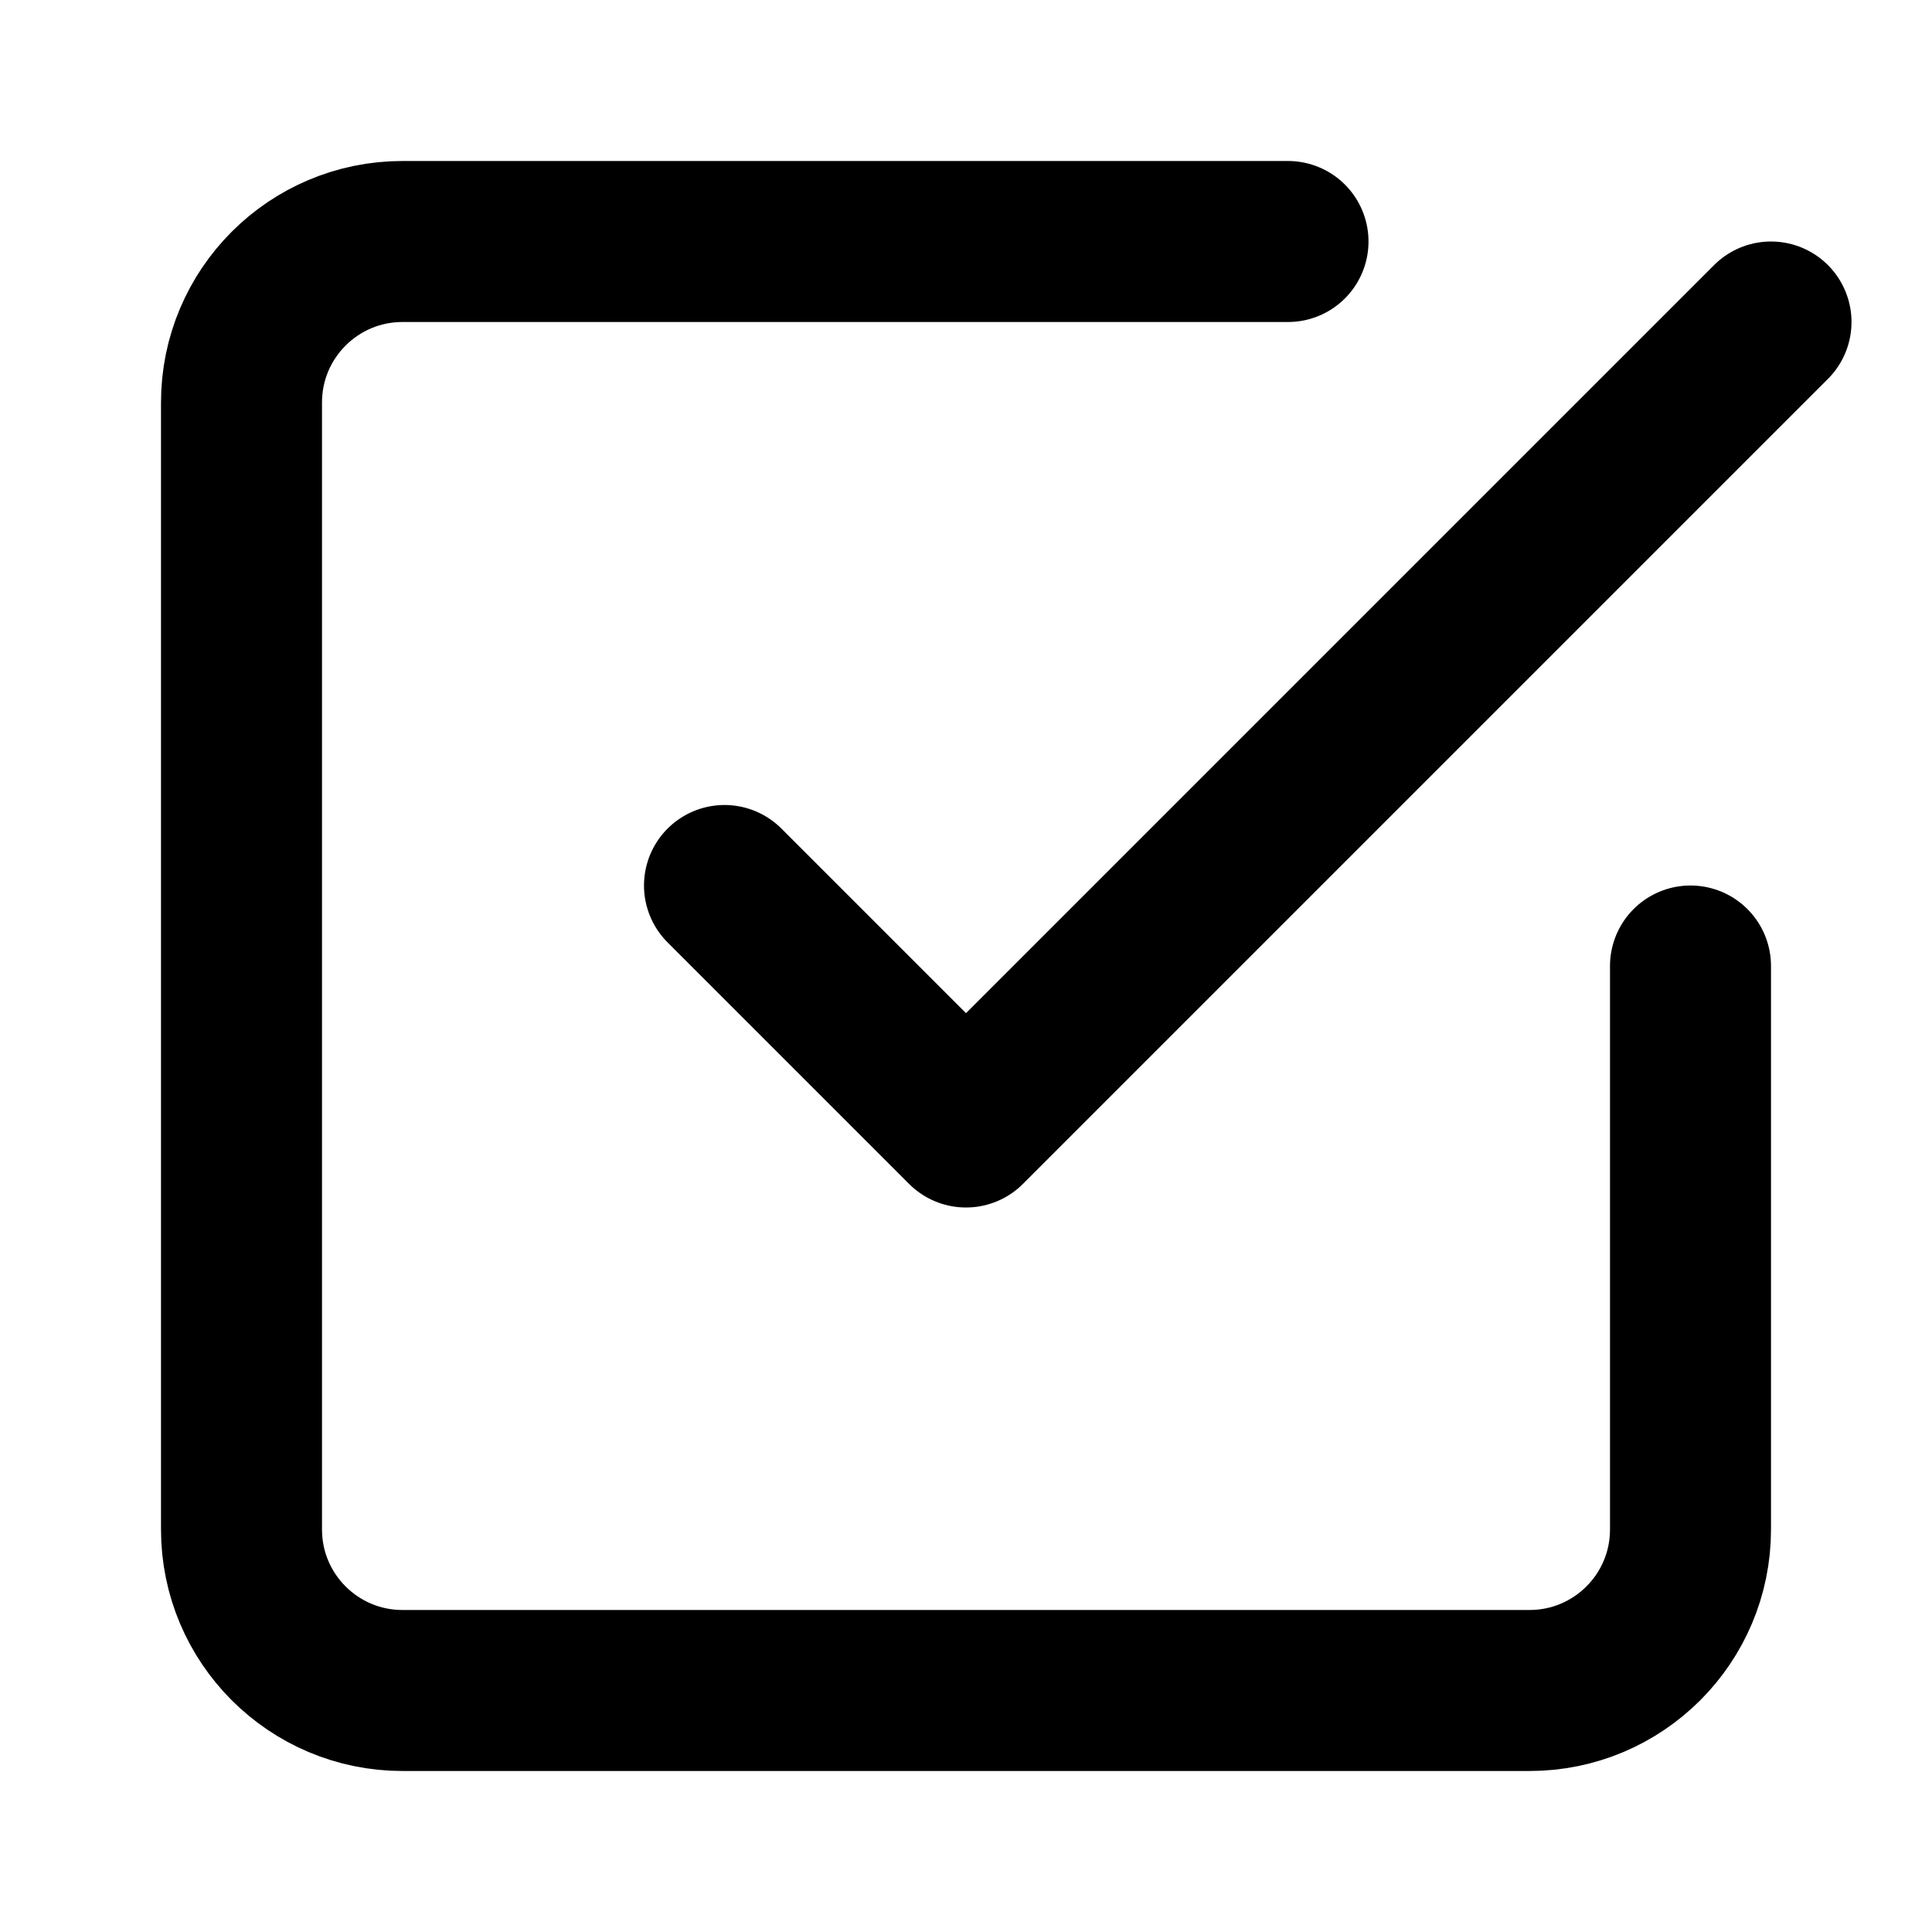
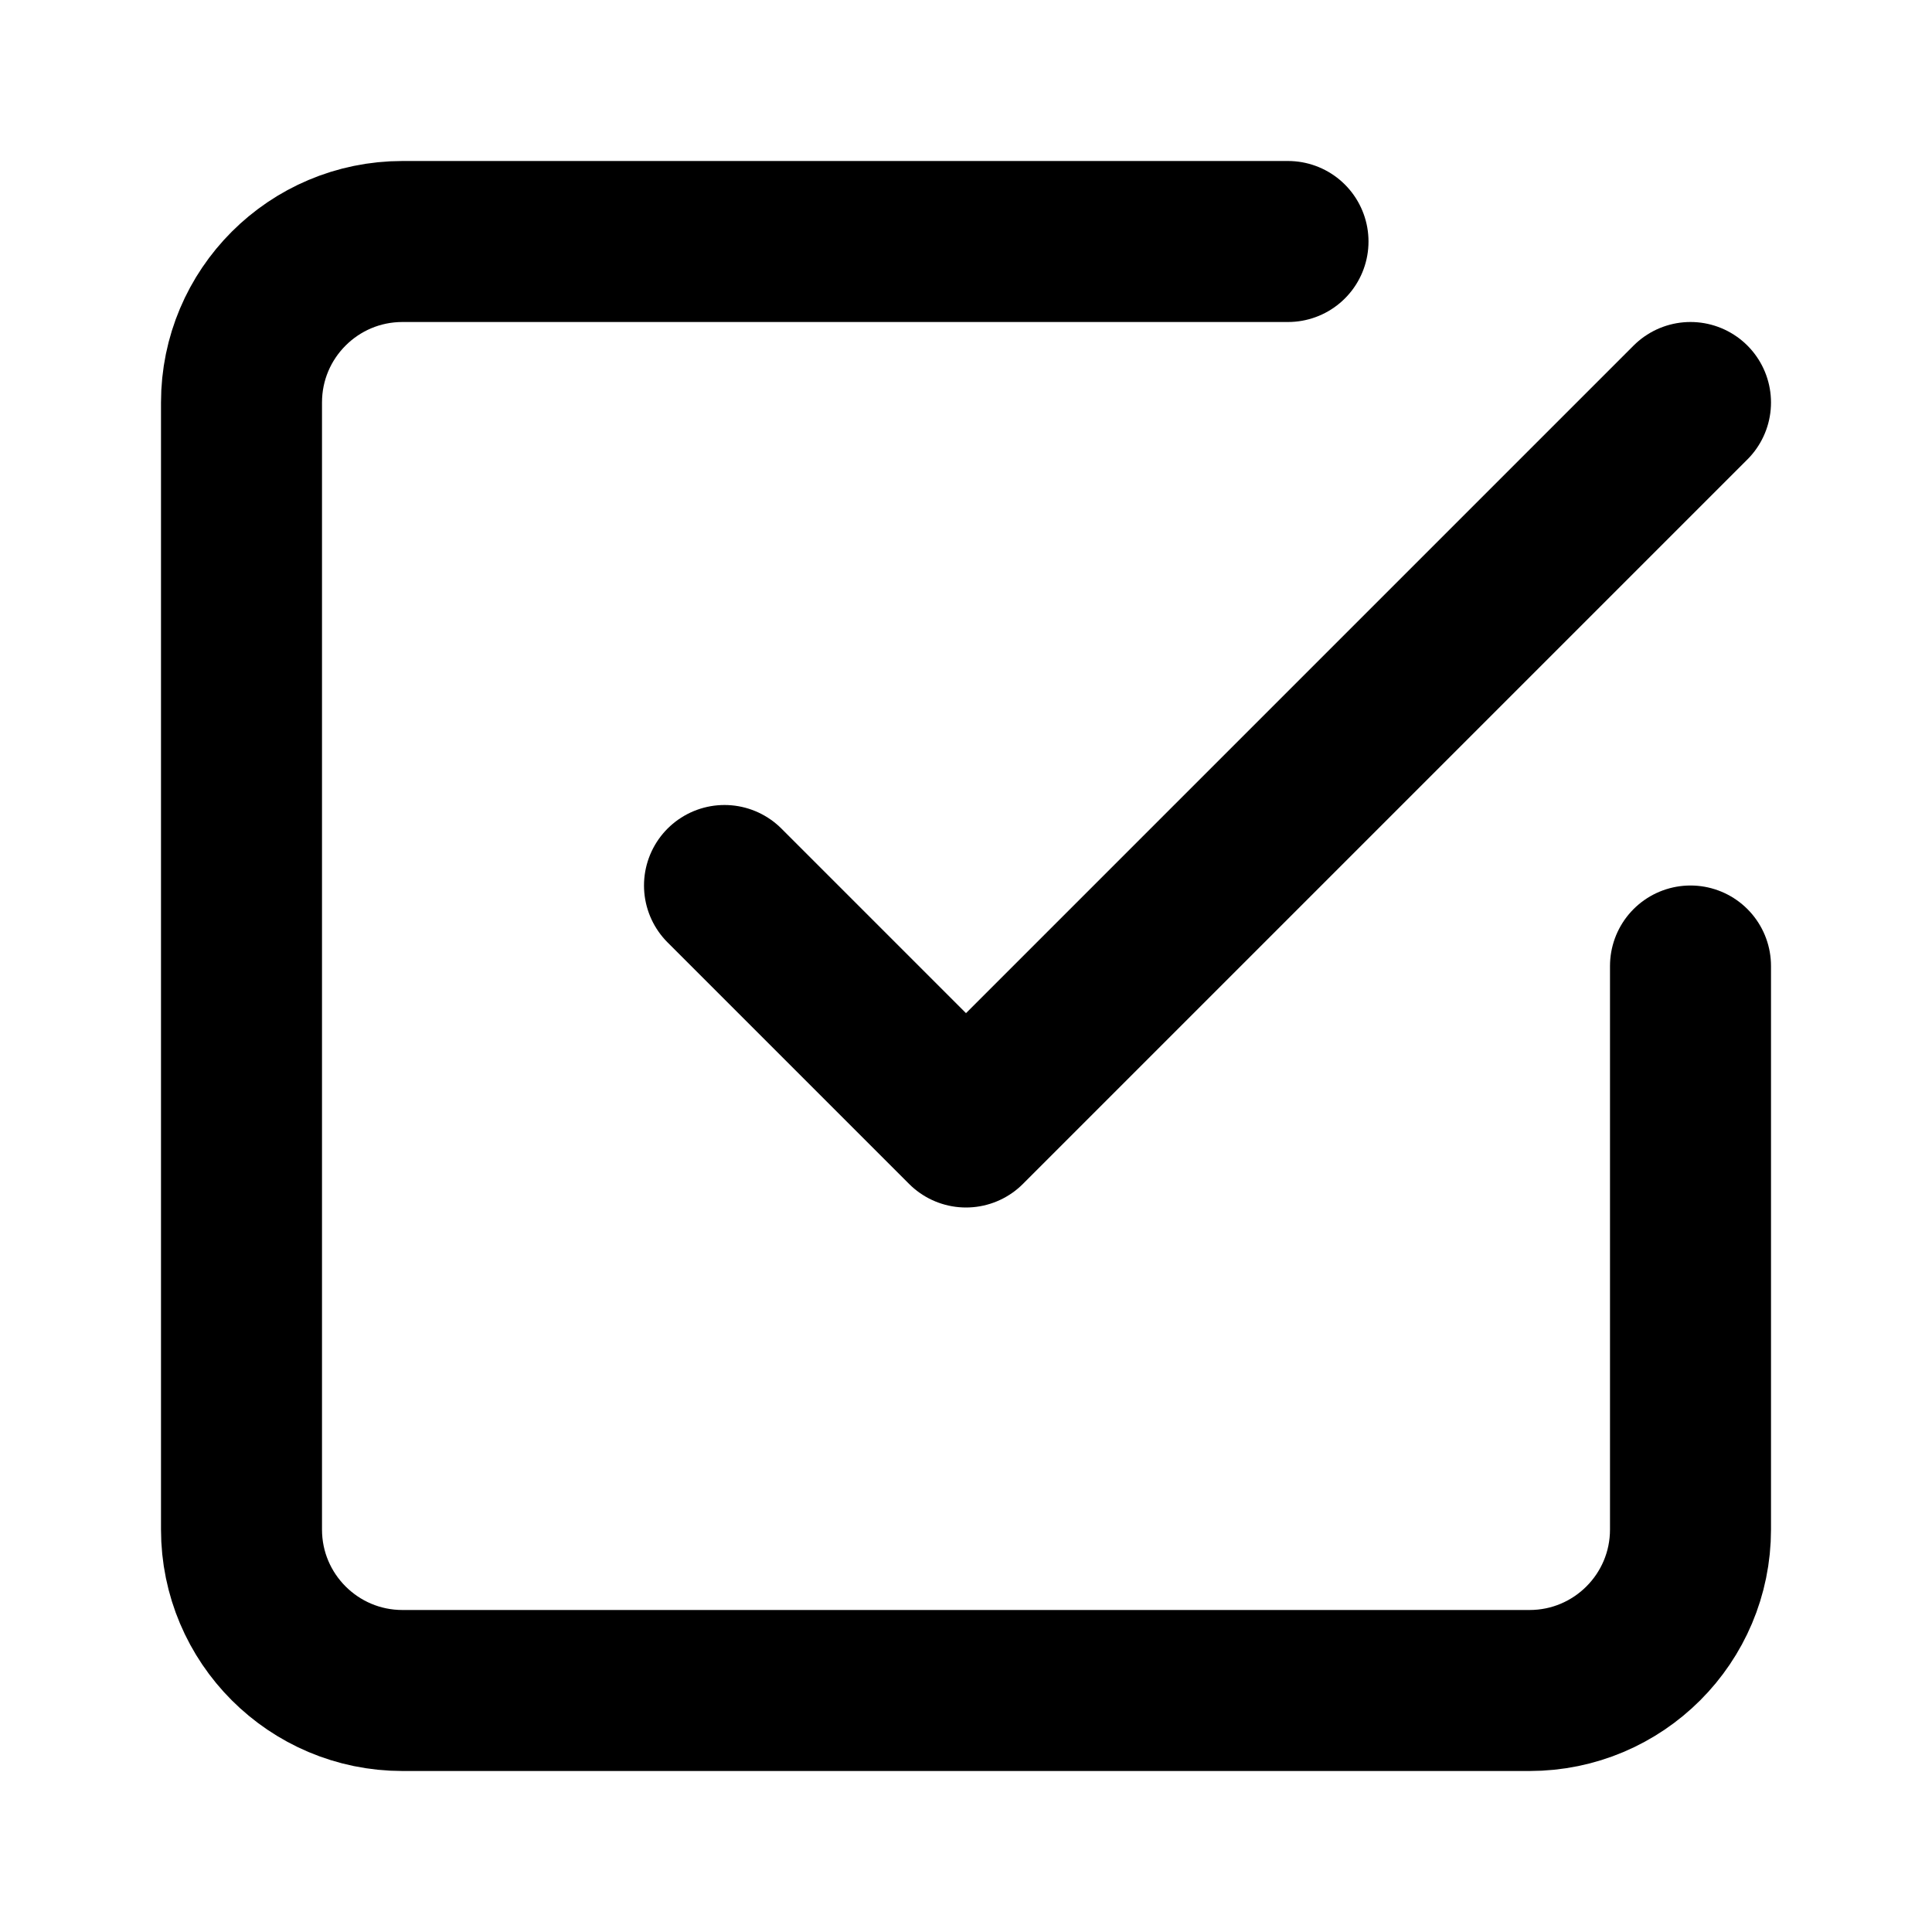
<svg xmlns="http://www.w3.org/2000/svg" width="24" height="24" viewBox="0 0 24 24" fill="none" stroke="currentColor" stroke-width="2" stroke-linecap="round" stroke-linejoin="round">
-   <polyline points="9 11 12 14 22 4" />
  <path d="M21 12v7a2 2 0 0 1-2 2H5a2 2 0 0 1-2-2V5a2 2 0 0 1 2-2h11" />
+   <polyline points="9 11 12 14 21 5" />
</svg>
